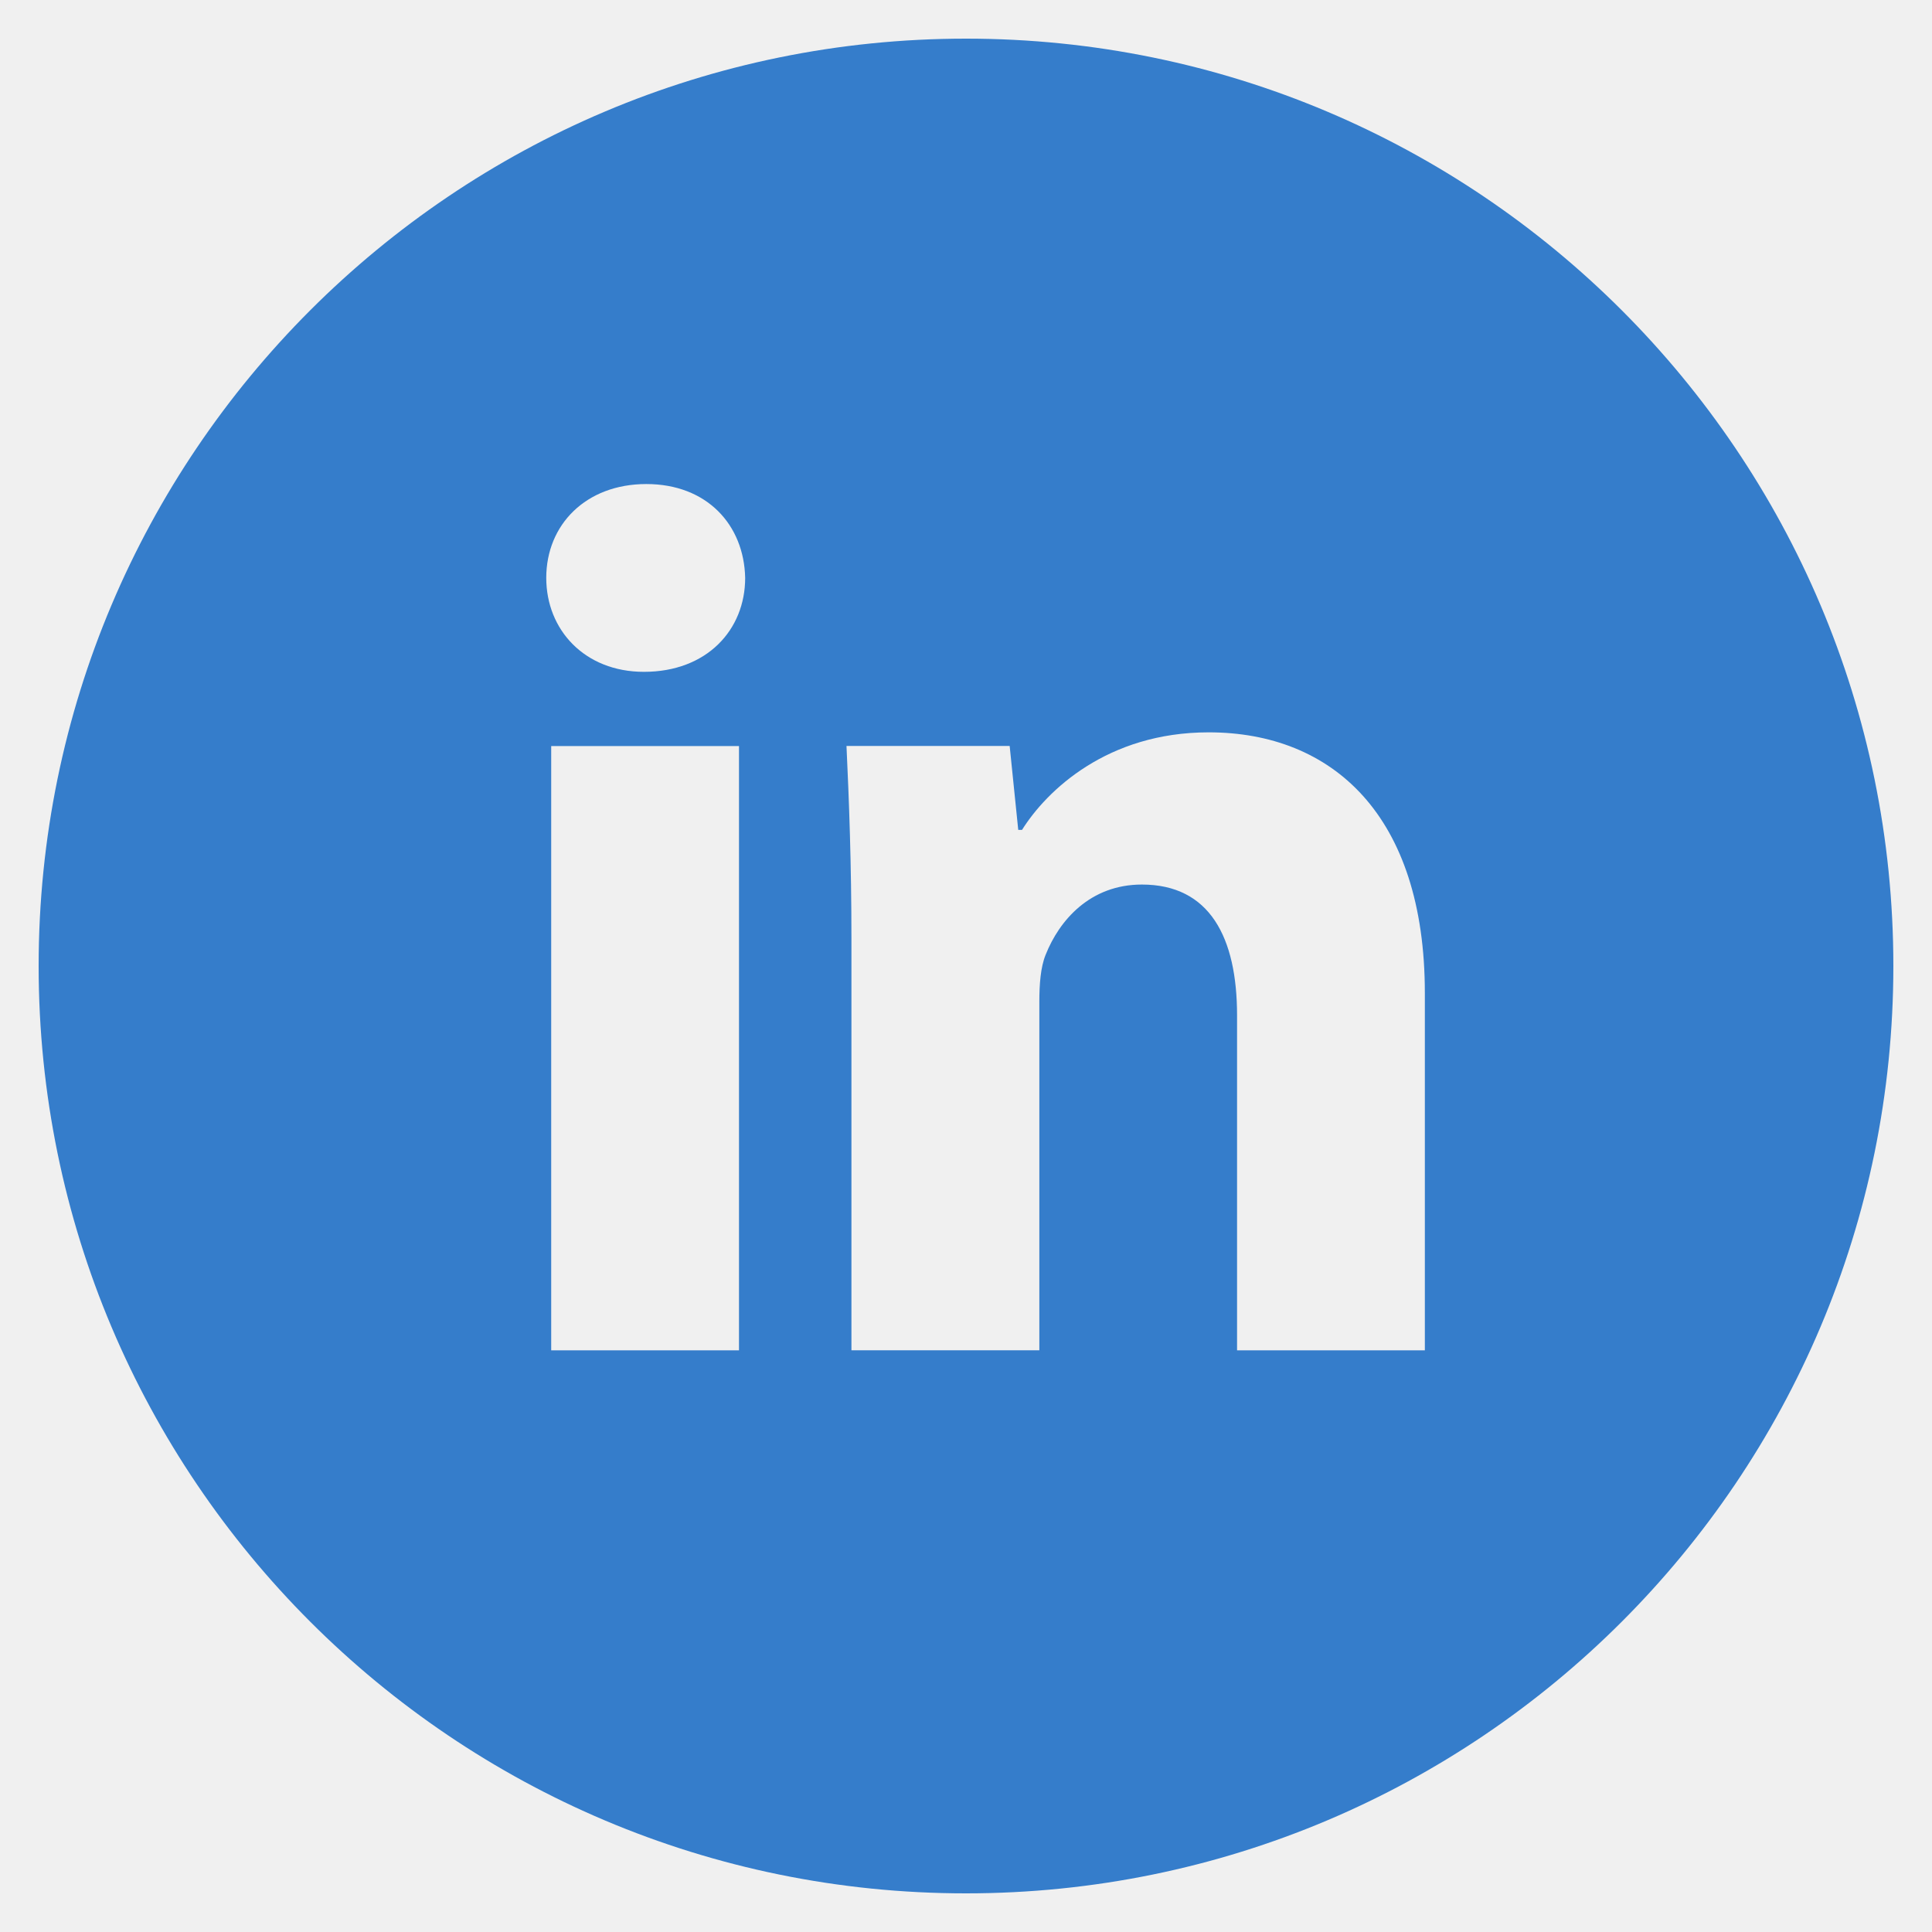
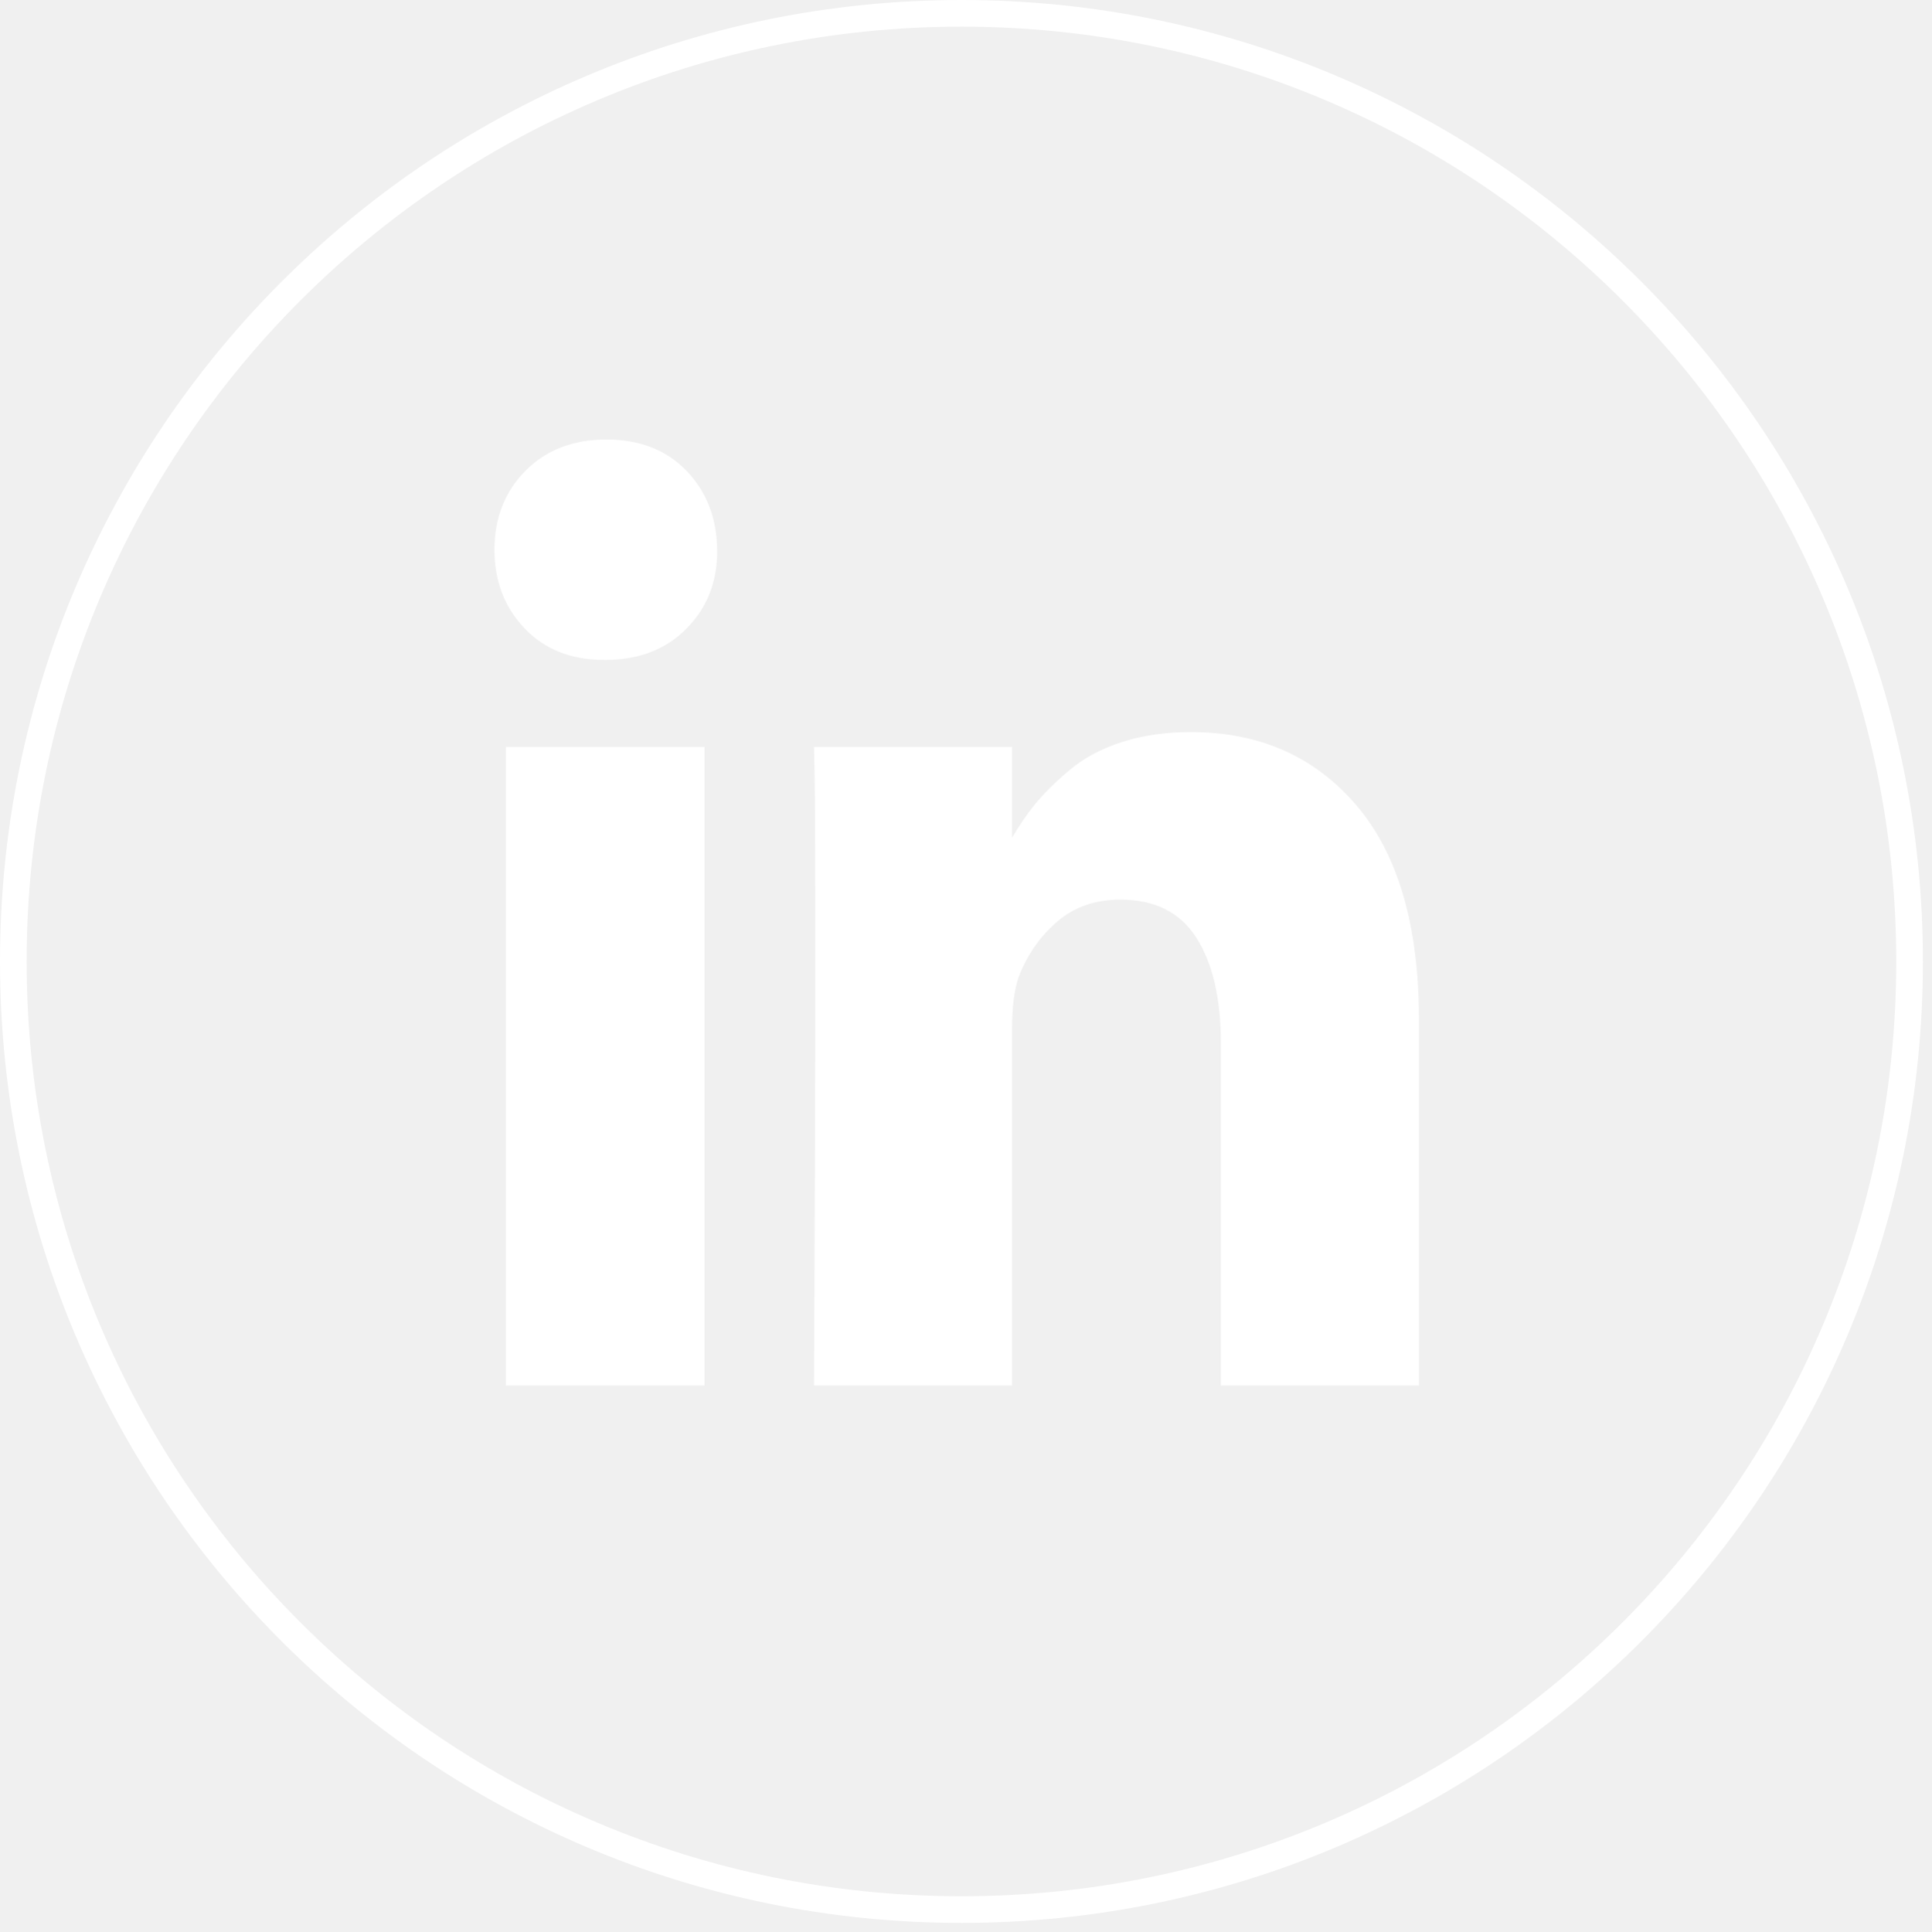
- <svg xmlns="http://www.w3.org/2000/svg" width="50" height="50" viewBox="0 0 50 50" fill="none">
-   <path d="M25 1C11.745 1 1 11.745 1 25C1 38.255 11.745 49 25 49C38.255 49 49 38.255 49 25C49 11.745 38.255 1 25 1ZM19.125 34.947H14.265V19.308H19.125V34.947ZM16.665 17.387C15.13 17.387 14.137 16.3 14.137 14.955C14.137 13.582 15.16 12.527 16.727 12.527C18.295 12.527 19.255 13.582 19.285 14.955C19.285 16.3 18.295 17.387 16.665 17.387ZM36.875 34.947H32.015V26.28C32.015 24.262 31.31 22.892 29.552 22.892C28.21 22.892 27.413 23.82 27.06 24.712C26.93 25.03 26.898 25.48 26.898 25.927V34.945H22.035V24.295C22.035 22.343 21.973 20.71 21.907 19.305H26.13L26.352 21.477H26.45C27.09 20.457 28.657 18.953 31.28 18.953C34.477 18.953 36.875 21.095 36.875 25.7V34.947V34.947Z" fill="#357DCB" />
+ <svg xmlns="http://www.w3.org/2000/svg" width="145" height="145" viewBox="0 0 145 145" fill="none">
+   <path d="M52.896 56.079V104.028H37.984V56.079H52.896ZM53.845 41.274C53.875 43.628 53.114 45.596 51.563 47.176C50.011 48.757 47.97 49.547 45.44 49.547H45.349C42.879 49.547 40.891 48.757 39.385 47.176C37.878 45.596 37.125 43.628 37.125 41.274C37.125 38.887 37.901 36.911 39.452 35.346C41.004 33.782 43.03 33 45.53 33C48.031 33 50.034 33.782 51.54 35.346C53.047 36.911 53.815 38.887 53.845 41.274ZM106.535 76.546V104.028H91.668V78.384C91.668 74.997 91.058 72.344 89.838 70.425C88.617 68.506 86.712 67.546 84.121 67.546C82.223 67.546 80.634 68.103 79.354 69.215C78.073 70.328 77.117 71.707 76.484 73.352C76.153 74.32 75.987 75.626 75.987 77.271V104.028H61.12C61.18 91.158 61.211 80.723 61.211 72.723C61.211 64.724 61.196 59.95 61.165 58.401L61.12 56.079H75.987V63.046H75.897C76.499 62.014 77.117 61.111 77.749 60.337C78.382 59.563 79.233 58.724 80.303 57.821C81.372 56.918 82.683 56.216 84.234 55.716C85.786 55.216 87.51 54.966 89.408 54.966C94.56 54.966 98.702 56.797 101.835 60.458C104.968 64.119 106.535 69.481 106.535 76.546Z" fill="white" />
+   <circle cx="72.188" cy="72.188" r="71.188" stroke="white" stroke-width="2" />
</svg>
